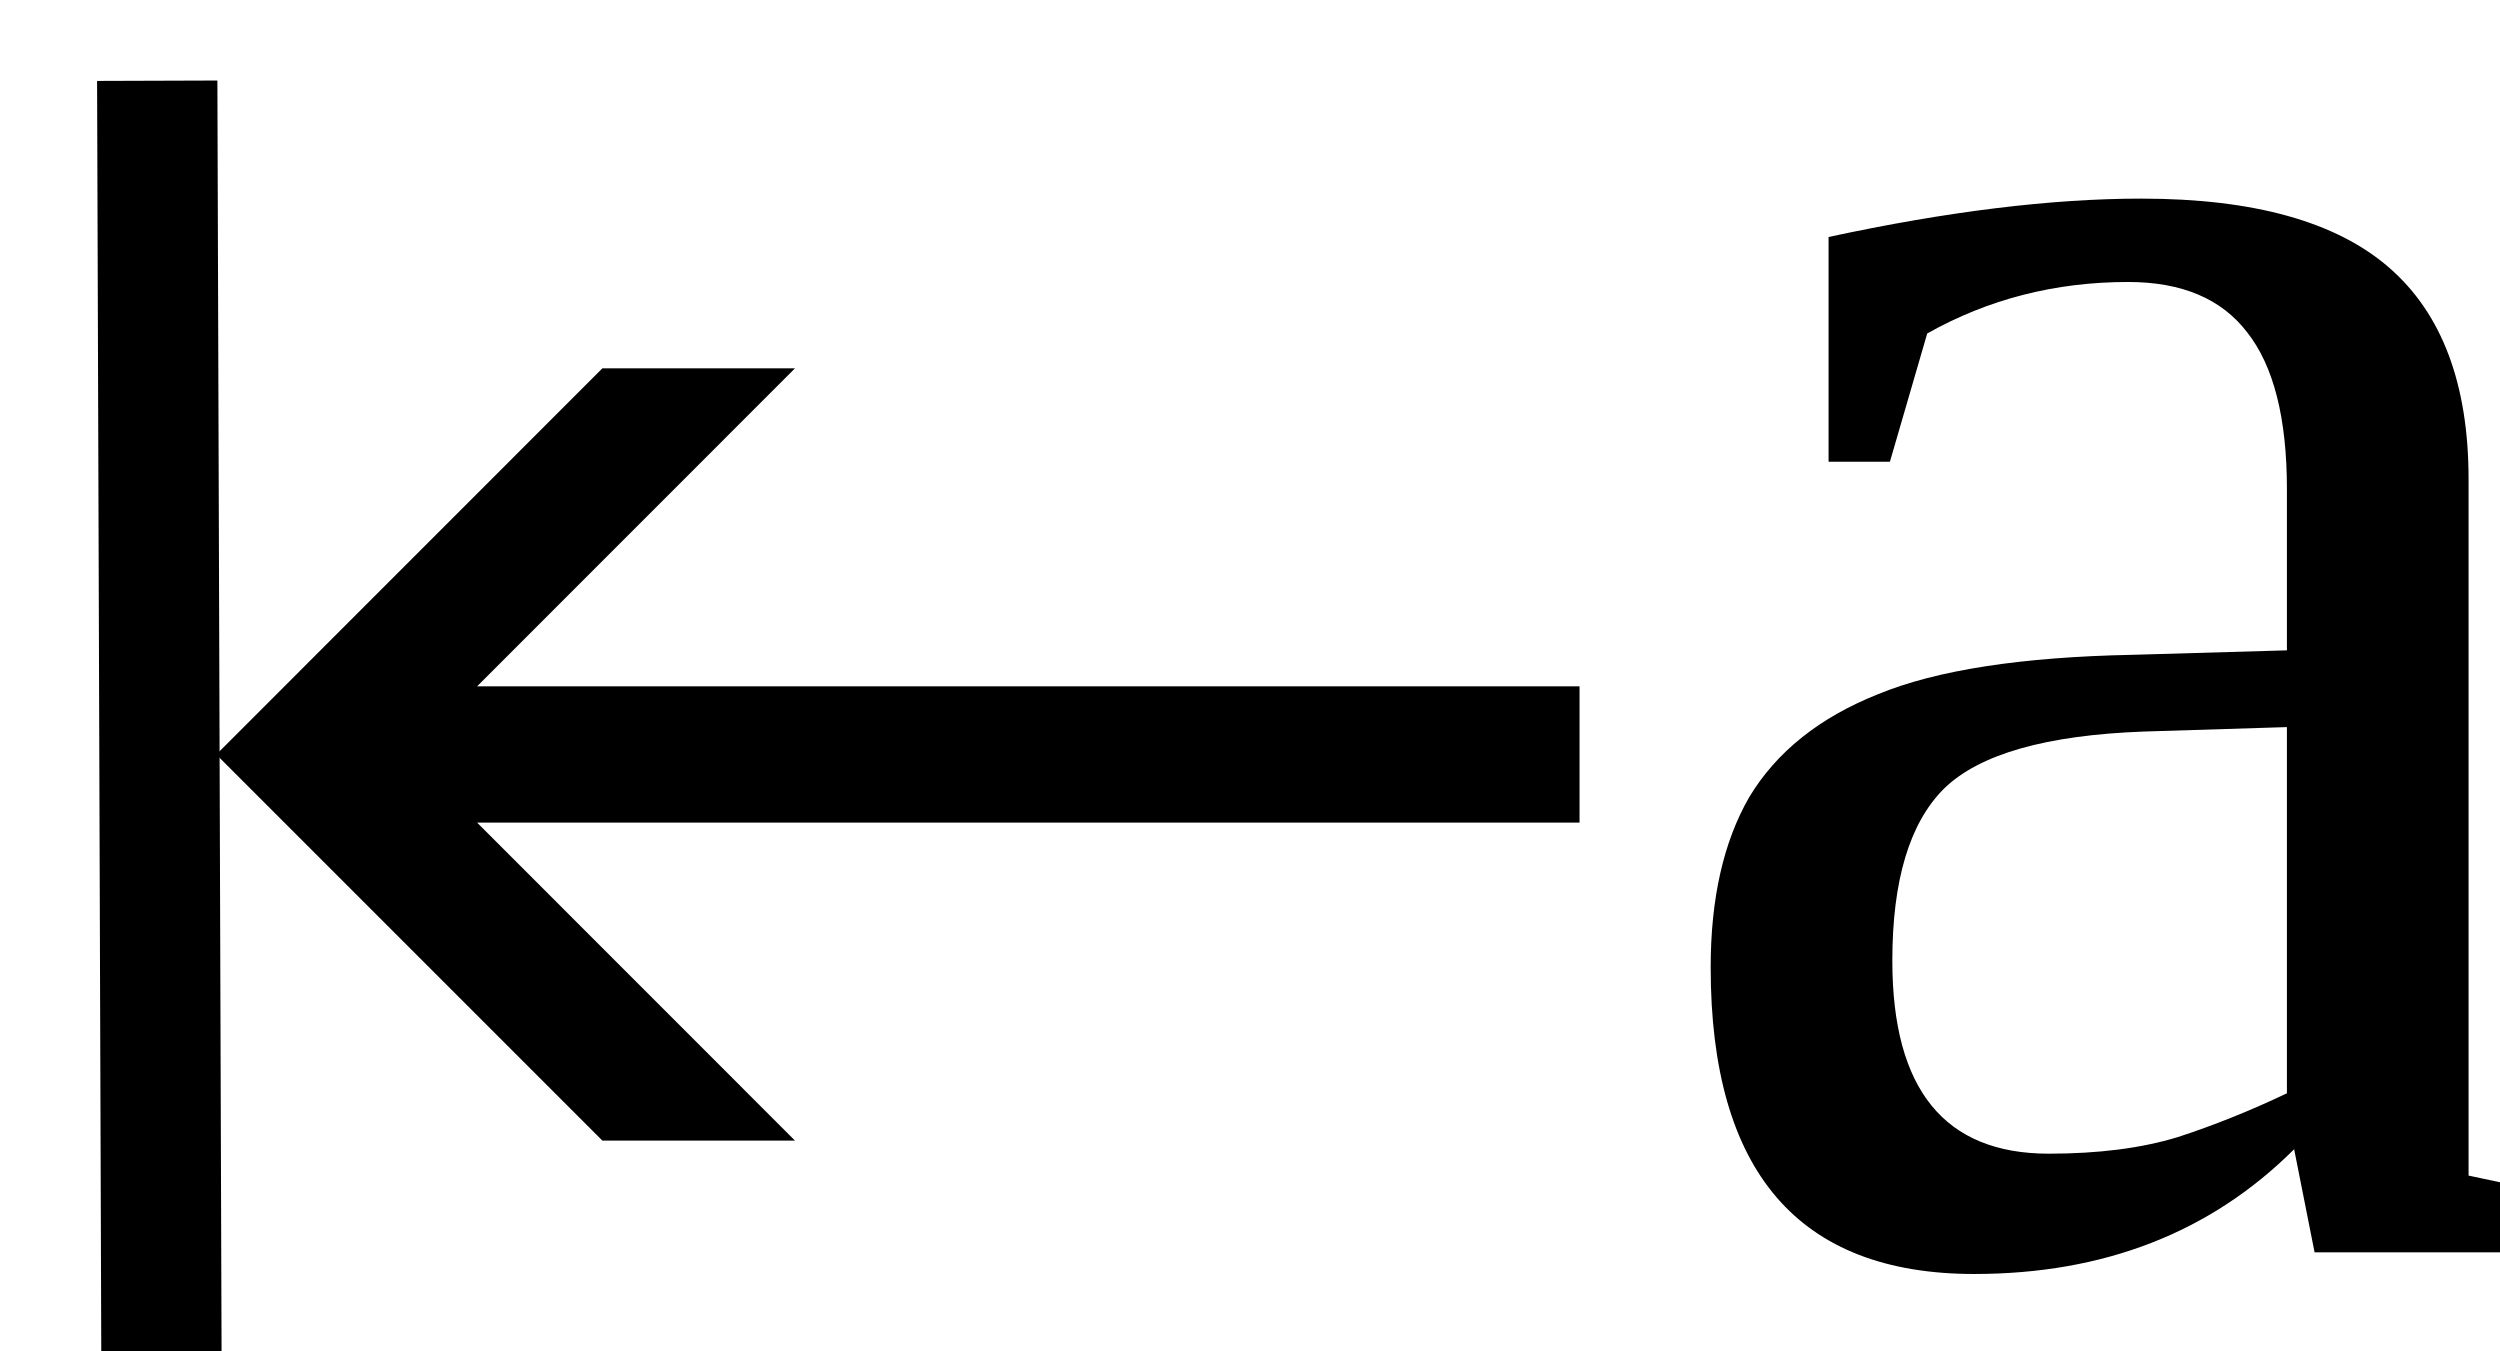
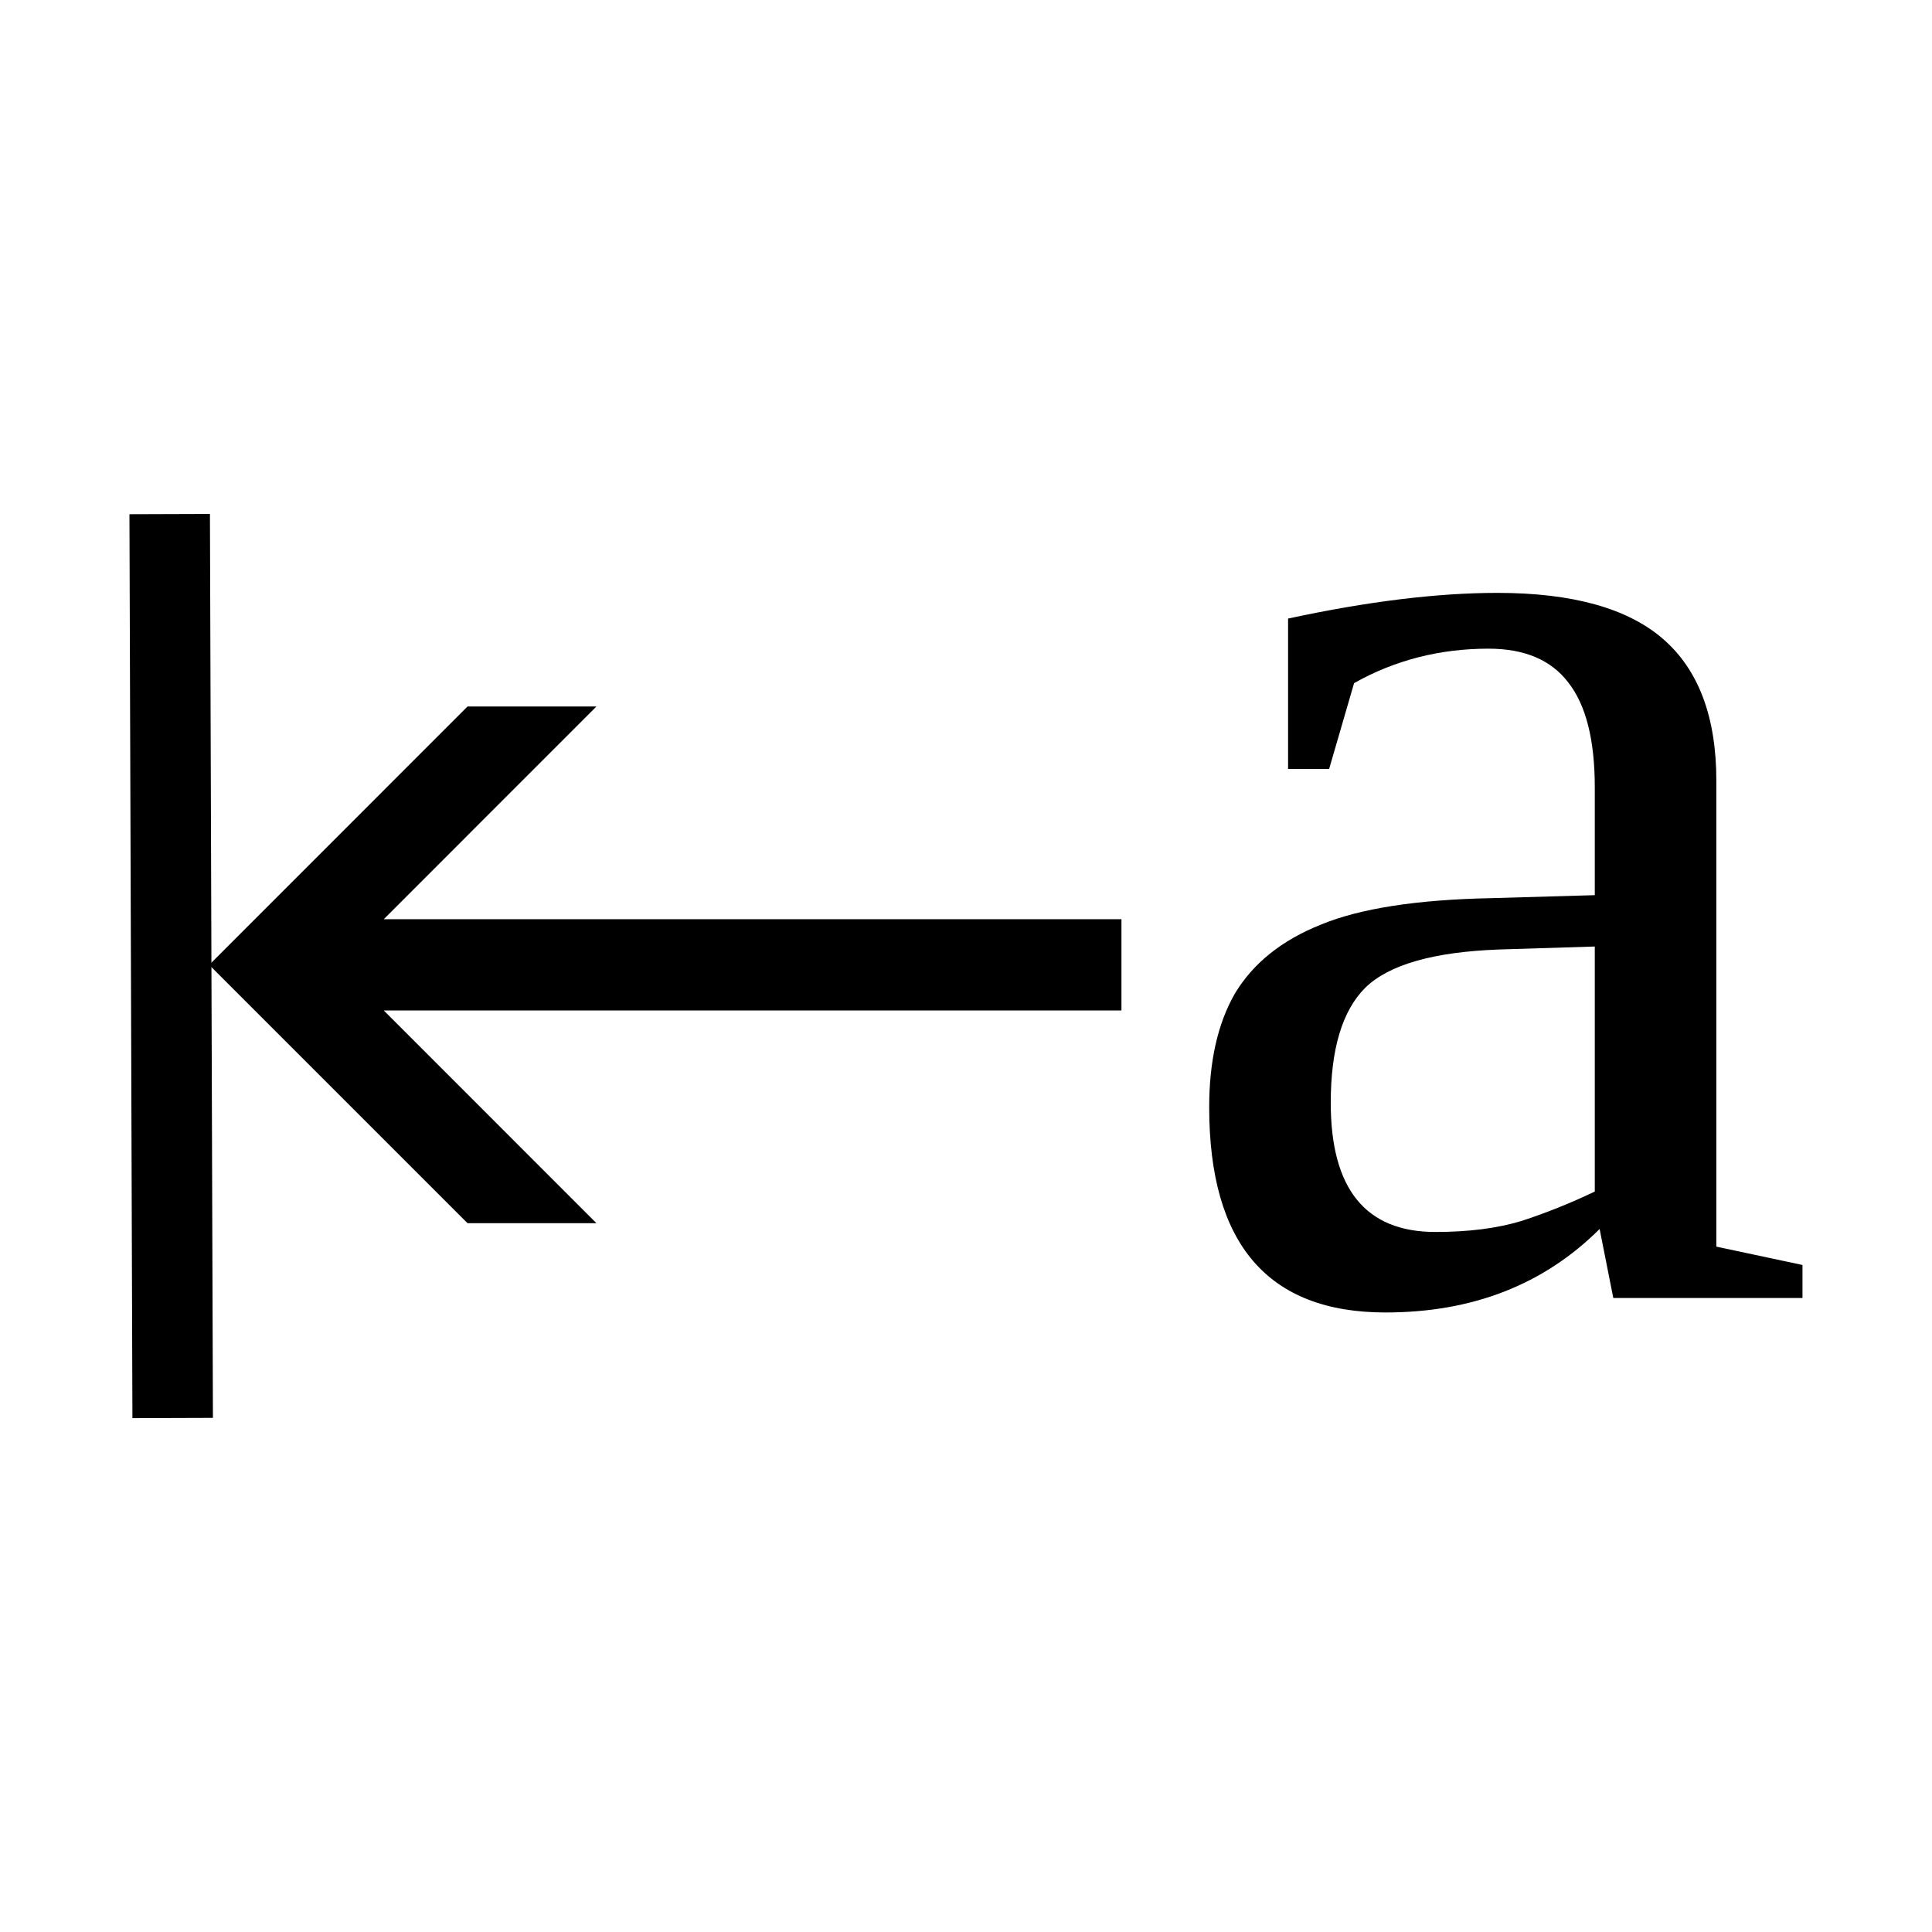
- <svg xmlns="http://www.w3.org/2000/svg" version="1.1">
-   <path d="M 17.8,1.651 Q 19.2,1.651 19.86,2.225 20.52,2.799 20.52,3.984 V 9.772 L 21.59,10 V 10.41 H 19.24 L 19.07,9.553 Q 18.03,10.59 16.41,10.59 14.22,10.59 14.22,8.04 14.22,7.183 14.54,6.627 14.88,6.062 15.61,5.771 16.34,5.47 17.73,5.443 L 19.01,5.406 V 4.066 Q 19.01,3.182 18.68,2.763 18.36,2.344 17.69,2.344 16.78,2.344 16.02,2.772 L 15.71,3.838 H 15.2 V 1.97 Q 16.68,1.651 17.8,1.651 Z M 19.01,6.044 17.82,6.081 Q 16.6,6.126 16.16,6.555 15.73,6.983 15.73,7.986 15.73,9.59 17.03,9.59 17.65,9.59 18.1,9.453 18.55,9.307 19.01,9.088 Z" />
-   <path d="M 1.798,6.272 5.007,3.062 H 6.608 L 3.966,5.705 H 13.13 V 6.838 H 3.966 L 6.608,9.481 H 5.007 Z" />
-   <path style="stroke:#000000;stroke-width:1px;" d="M 1.307,0.671 1.344,11.9" />
+ <svg xmlns="http://www.w3.org/2000/svg" version="1.1" id="svg164" width="24" height="24">
+   <defs id="defs168" />
+   <path d="m 18.601,7.365 q 1.4,0 2.06,0.574 0.66,0.574 0.66,1.759 v 5.788 l 1.07,0.228 v 0.41 h -2.35 l -0.17,-0.857 q -1.04,1.037 -2.66,1.037 -2.19,0 -2.19,-2.55 0,-0.857 0.32,-1.413 0.34,-0.565 1.07,-0.856 0.73,-0.301 2.12,-0.328 l 1.28,-0.037 V 9.78 q 0,-0.884 -0.33,-1.303 -0.32,-0.419 -0.99,-0.419 -0.91,0 -1.67,0.428 l -0.31,1.066 h -0.51 v -1.868 q 1.48,-0.319 2.6,-0.319 z m 1.21,4.393 -1.19,0.037 q -1.22,0.045 -1.66,0.474 -0.43,0.428 -0.43,1.431 0,1.604 1.3,1.604 0.62,0 1.07,-0.137 0.45,-0.146 0.91,-0.365 z" id="path158" />
+   <path d="m 2.599,11.986 3.209,-3.21 h 1.601 l -2.642,2.643 h 9.164 v 1.133 H 4.767 l 2.642,2.643 h -1.601 z" id="path160" />
+   <path style="stroke:#000000;stroke-width:1px" d="m 2.108,6.386 0.037,11.229" id="path162" />
</svg>
